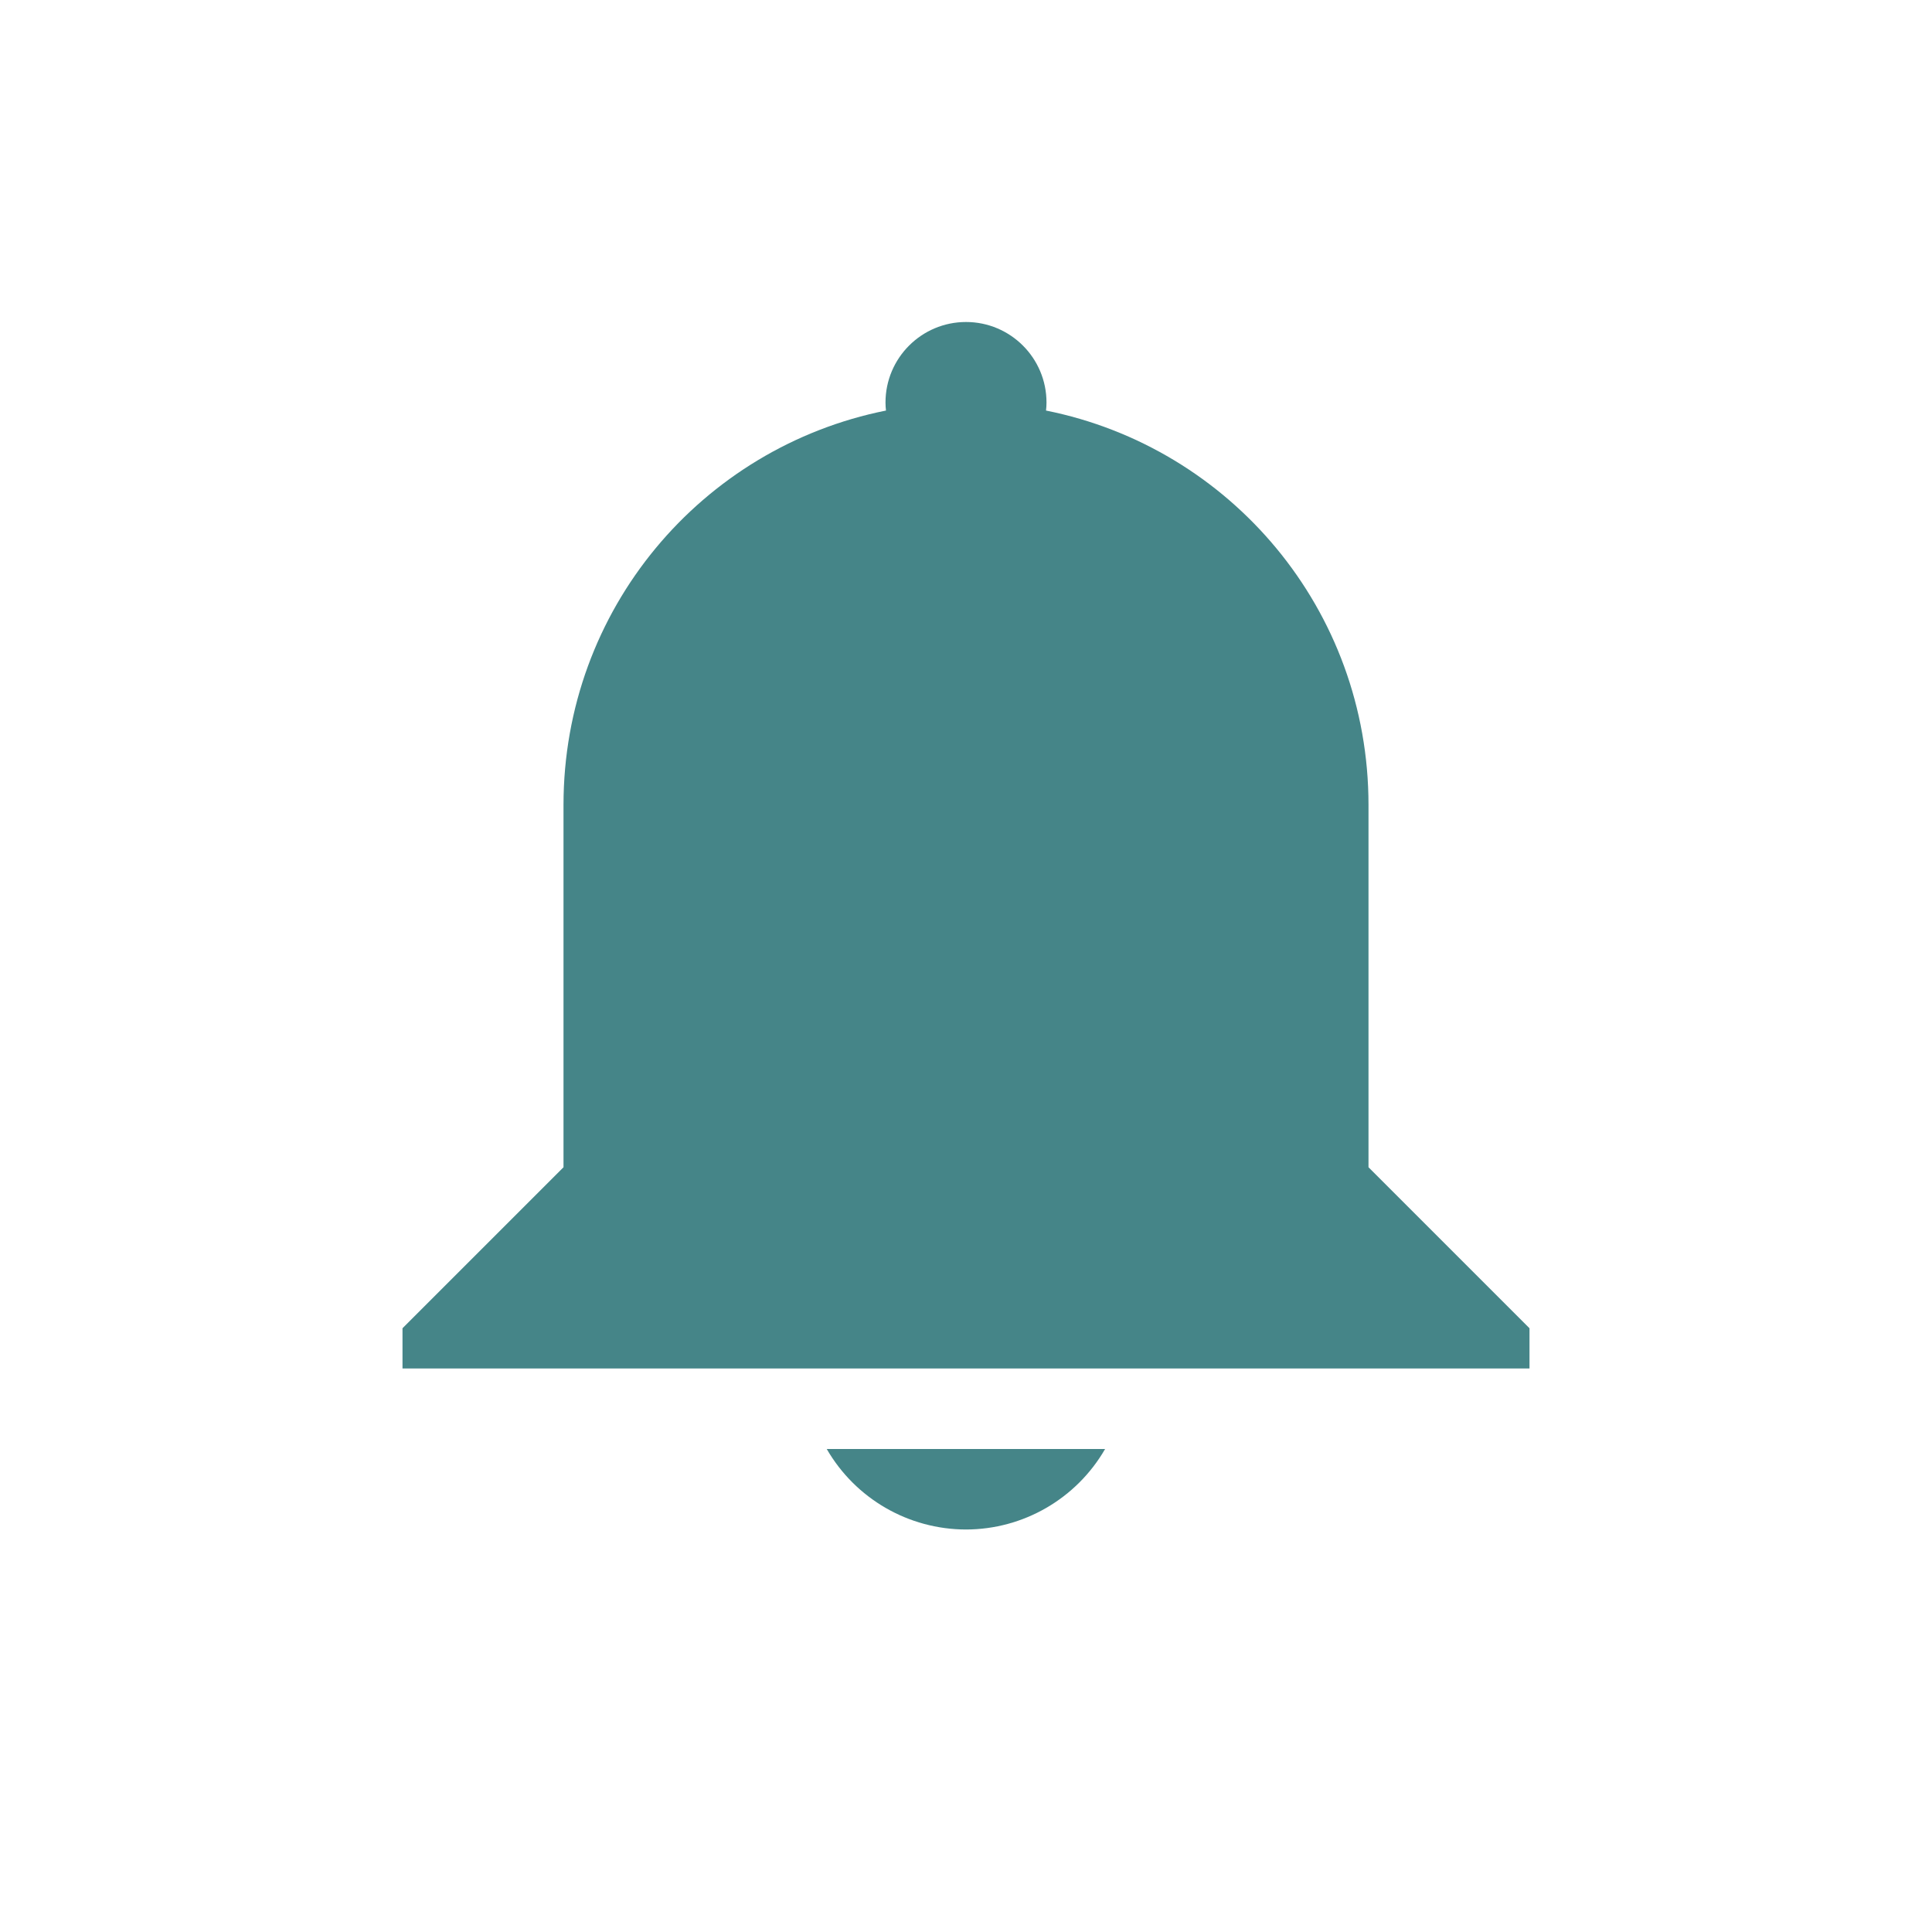
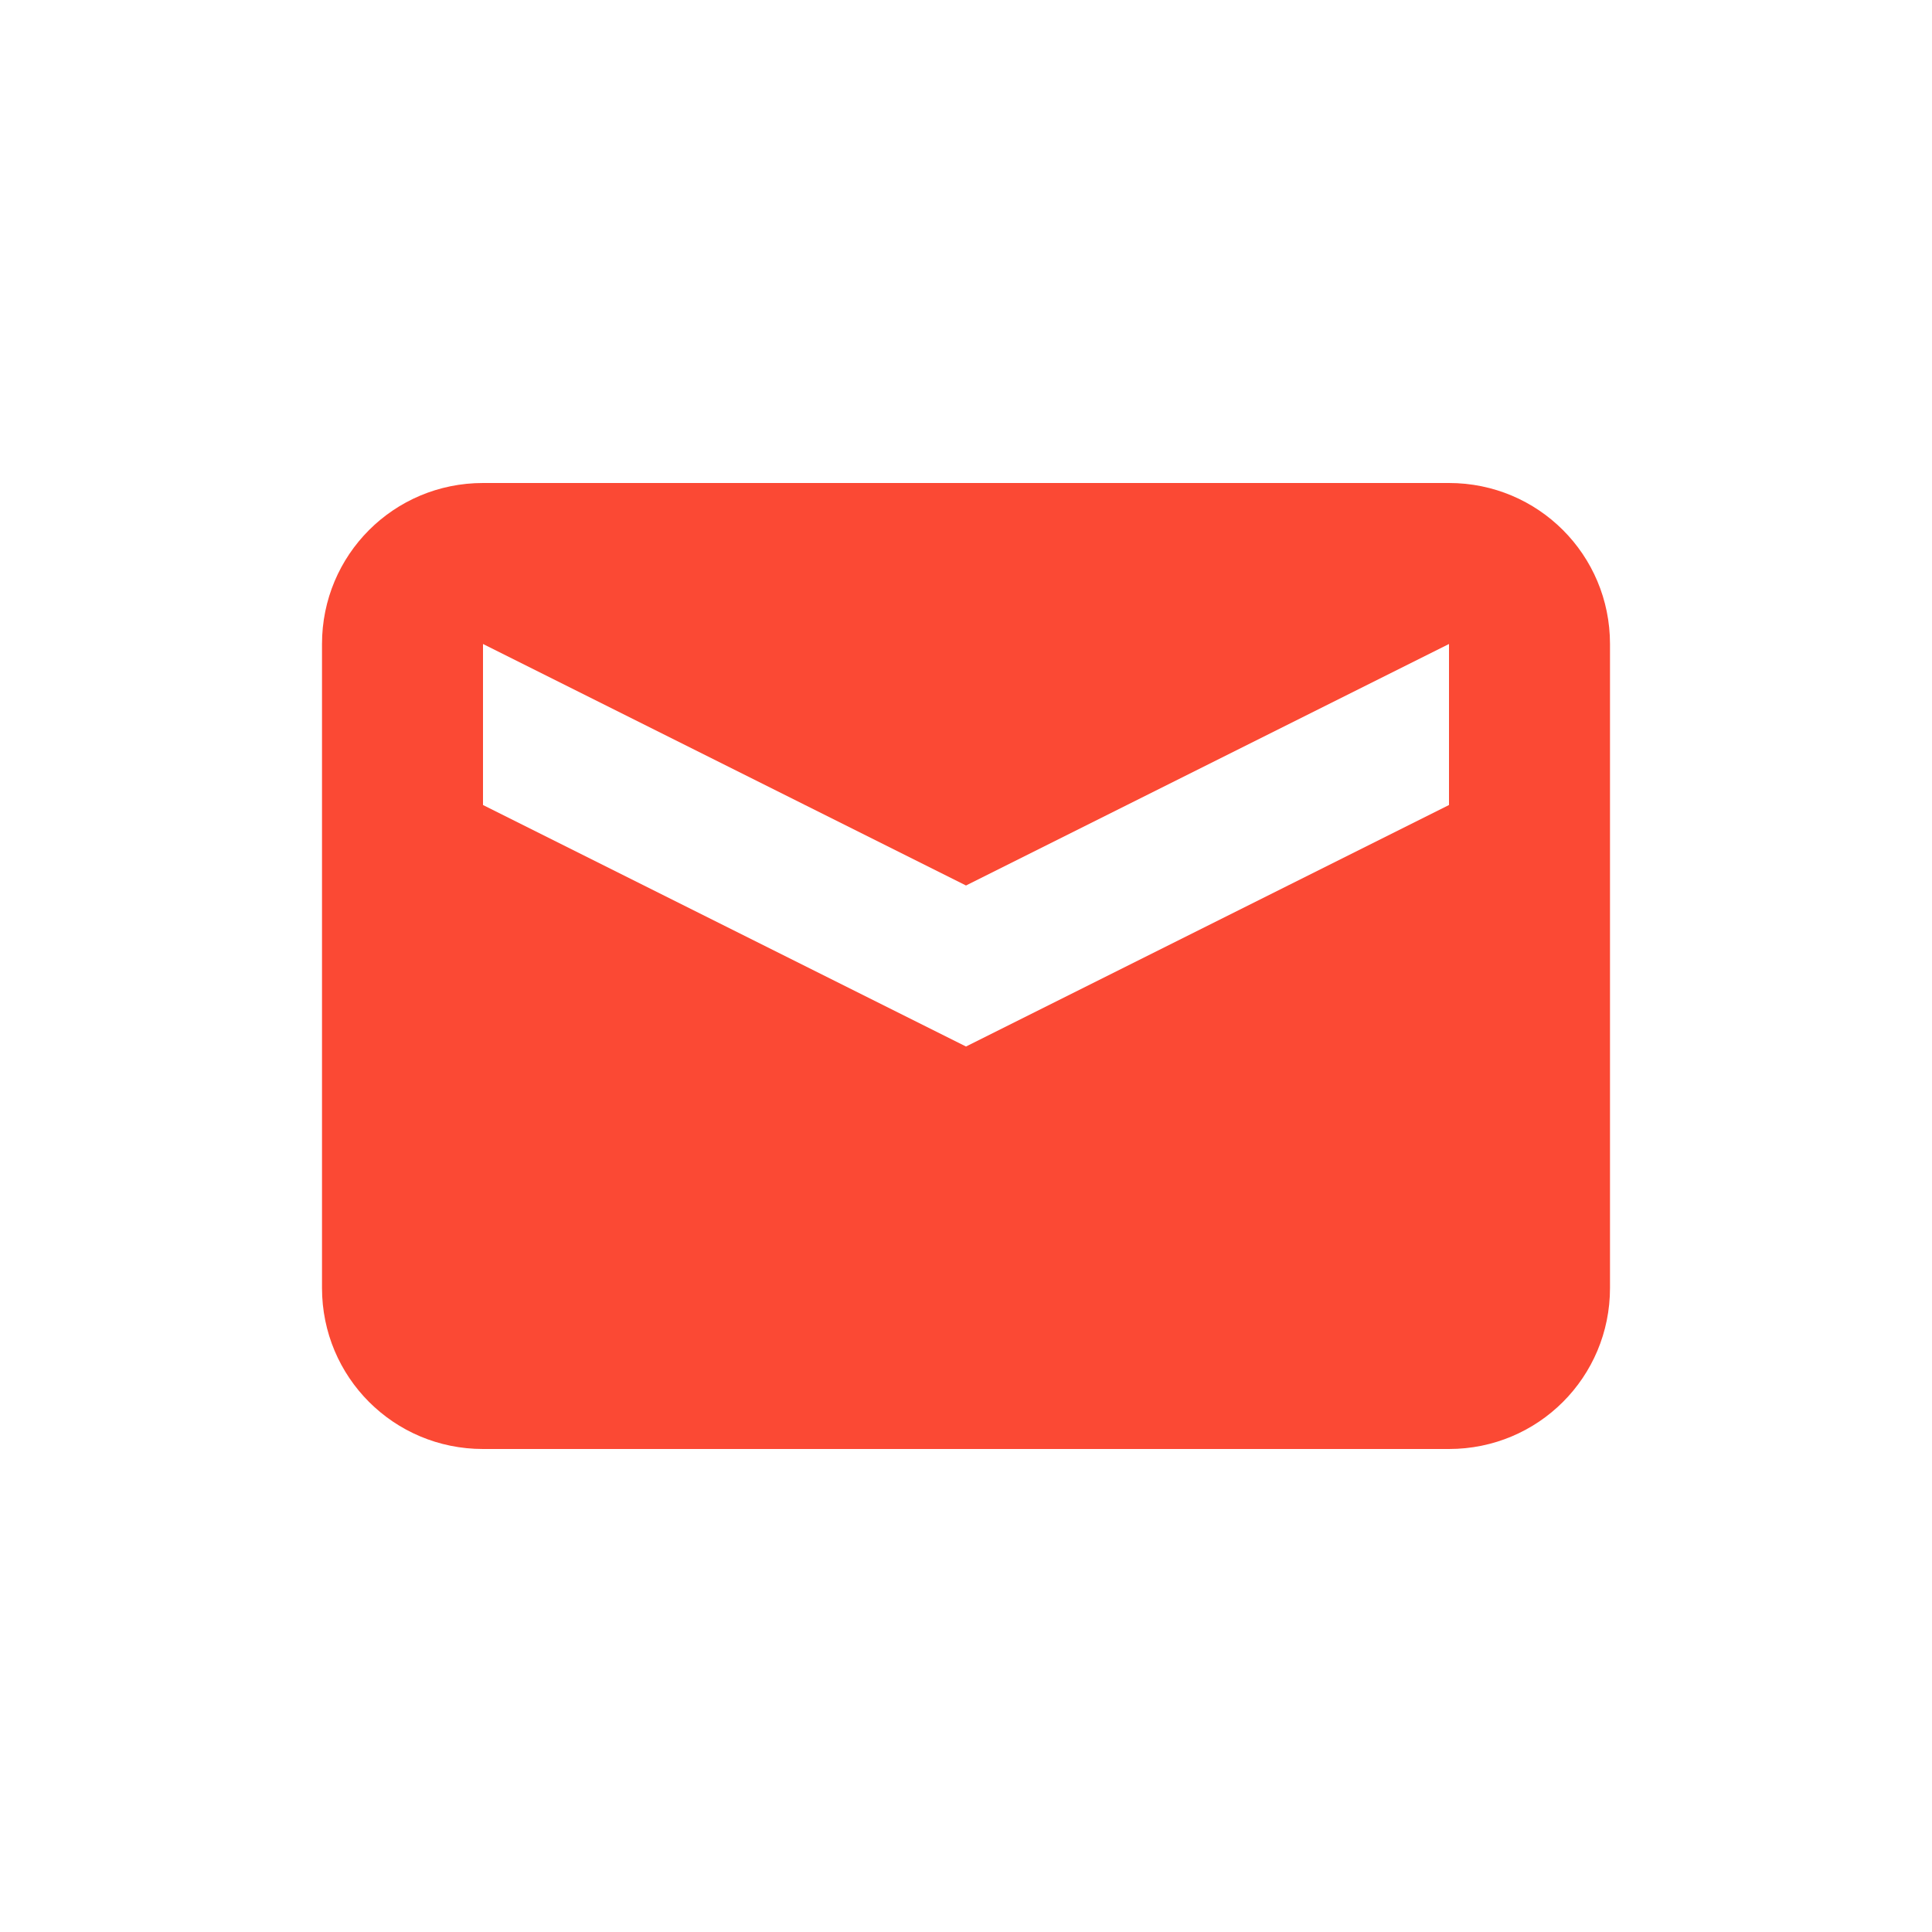
<svg xmlns="http://www.w3.org/2000/svg" width="24" height="24" version="1.1">
  <defs>
    <style id="current-color-scheme" type="text/css">
-    .ColorScheme-Text { color:#ebdbb2; } .ColorScheme-Highlight { color:#458588; }
+    .ColorScheme-Text { color:#ebdbb2; } .ColorScheme-Highlight { color:#fb4934; }
  </style>
  </defs>
-   <path style="fill:currentColor" class="ColorScheme-Highlight" d="m12 4c0.552 0 1 0.448 1 1-0 0.033-0.002 0.067-0.006 0.1 2.29 0.459 4.006 2.471 4.006 4.9l-0 2v2.5l2 2v0.5h-2-10-2v-0.5l2-2v-4.5c0-2.429 1.716-4.442 4.006-4.9-0.004-0.033-0.006-0.066-0.006-0.1 0-0.552 0.448-1 1-1zm1.728 14c-0.357 0.618-1.015 0.999-1.728 1-0.714-0.001-1.373-0.382-1.73-1z" />
+   <path style="fill:currentColor" class="ColorScheme-Highlight" d="M 6,6 C 4.892,6 4,6.892 4,8 L 4,16 c 0,1.108 0.892,2 2,2 l 12,0 c 1.108,0 2,-0.892 2,-2 l 0,-8 c 0,-1.108 -0.892,-2 -2,-2 l -12,0 z M 6,8 12,11 18,8 18,10 12,13 6,10 6,8 Z" />
</svg>
